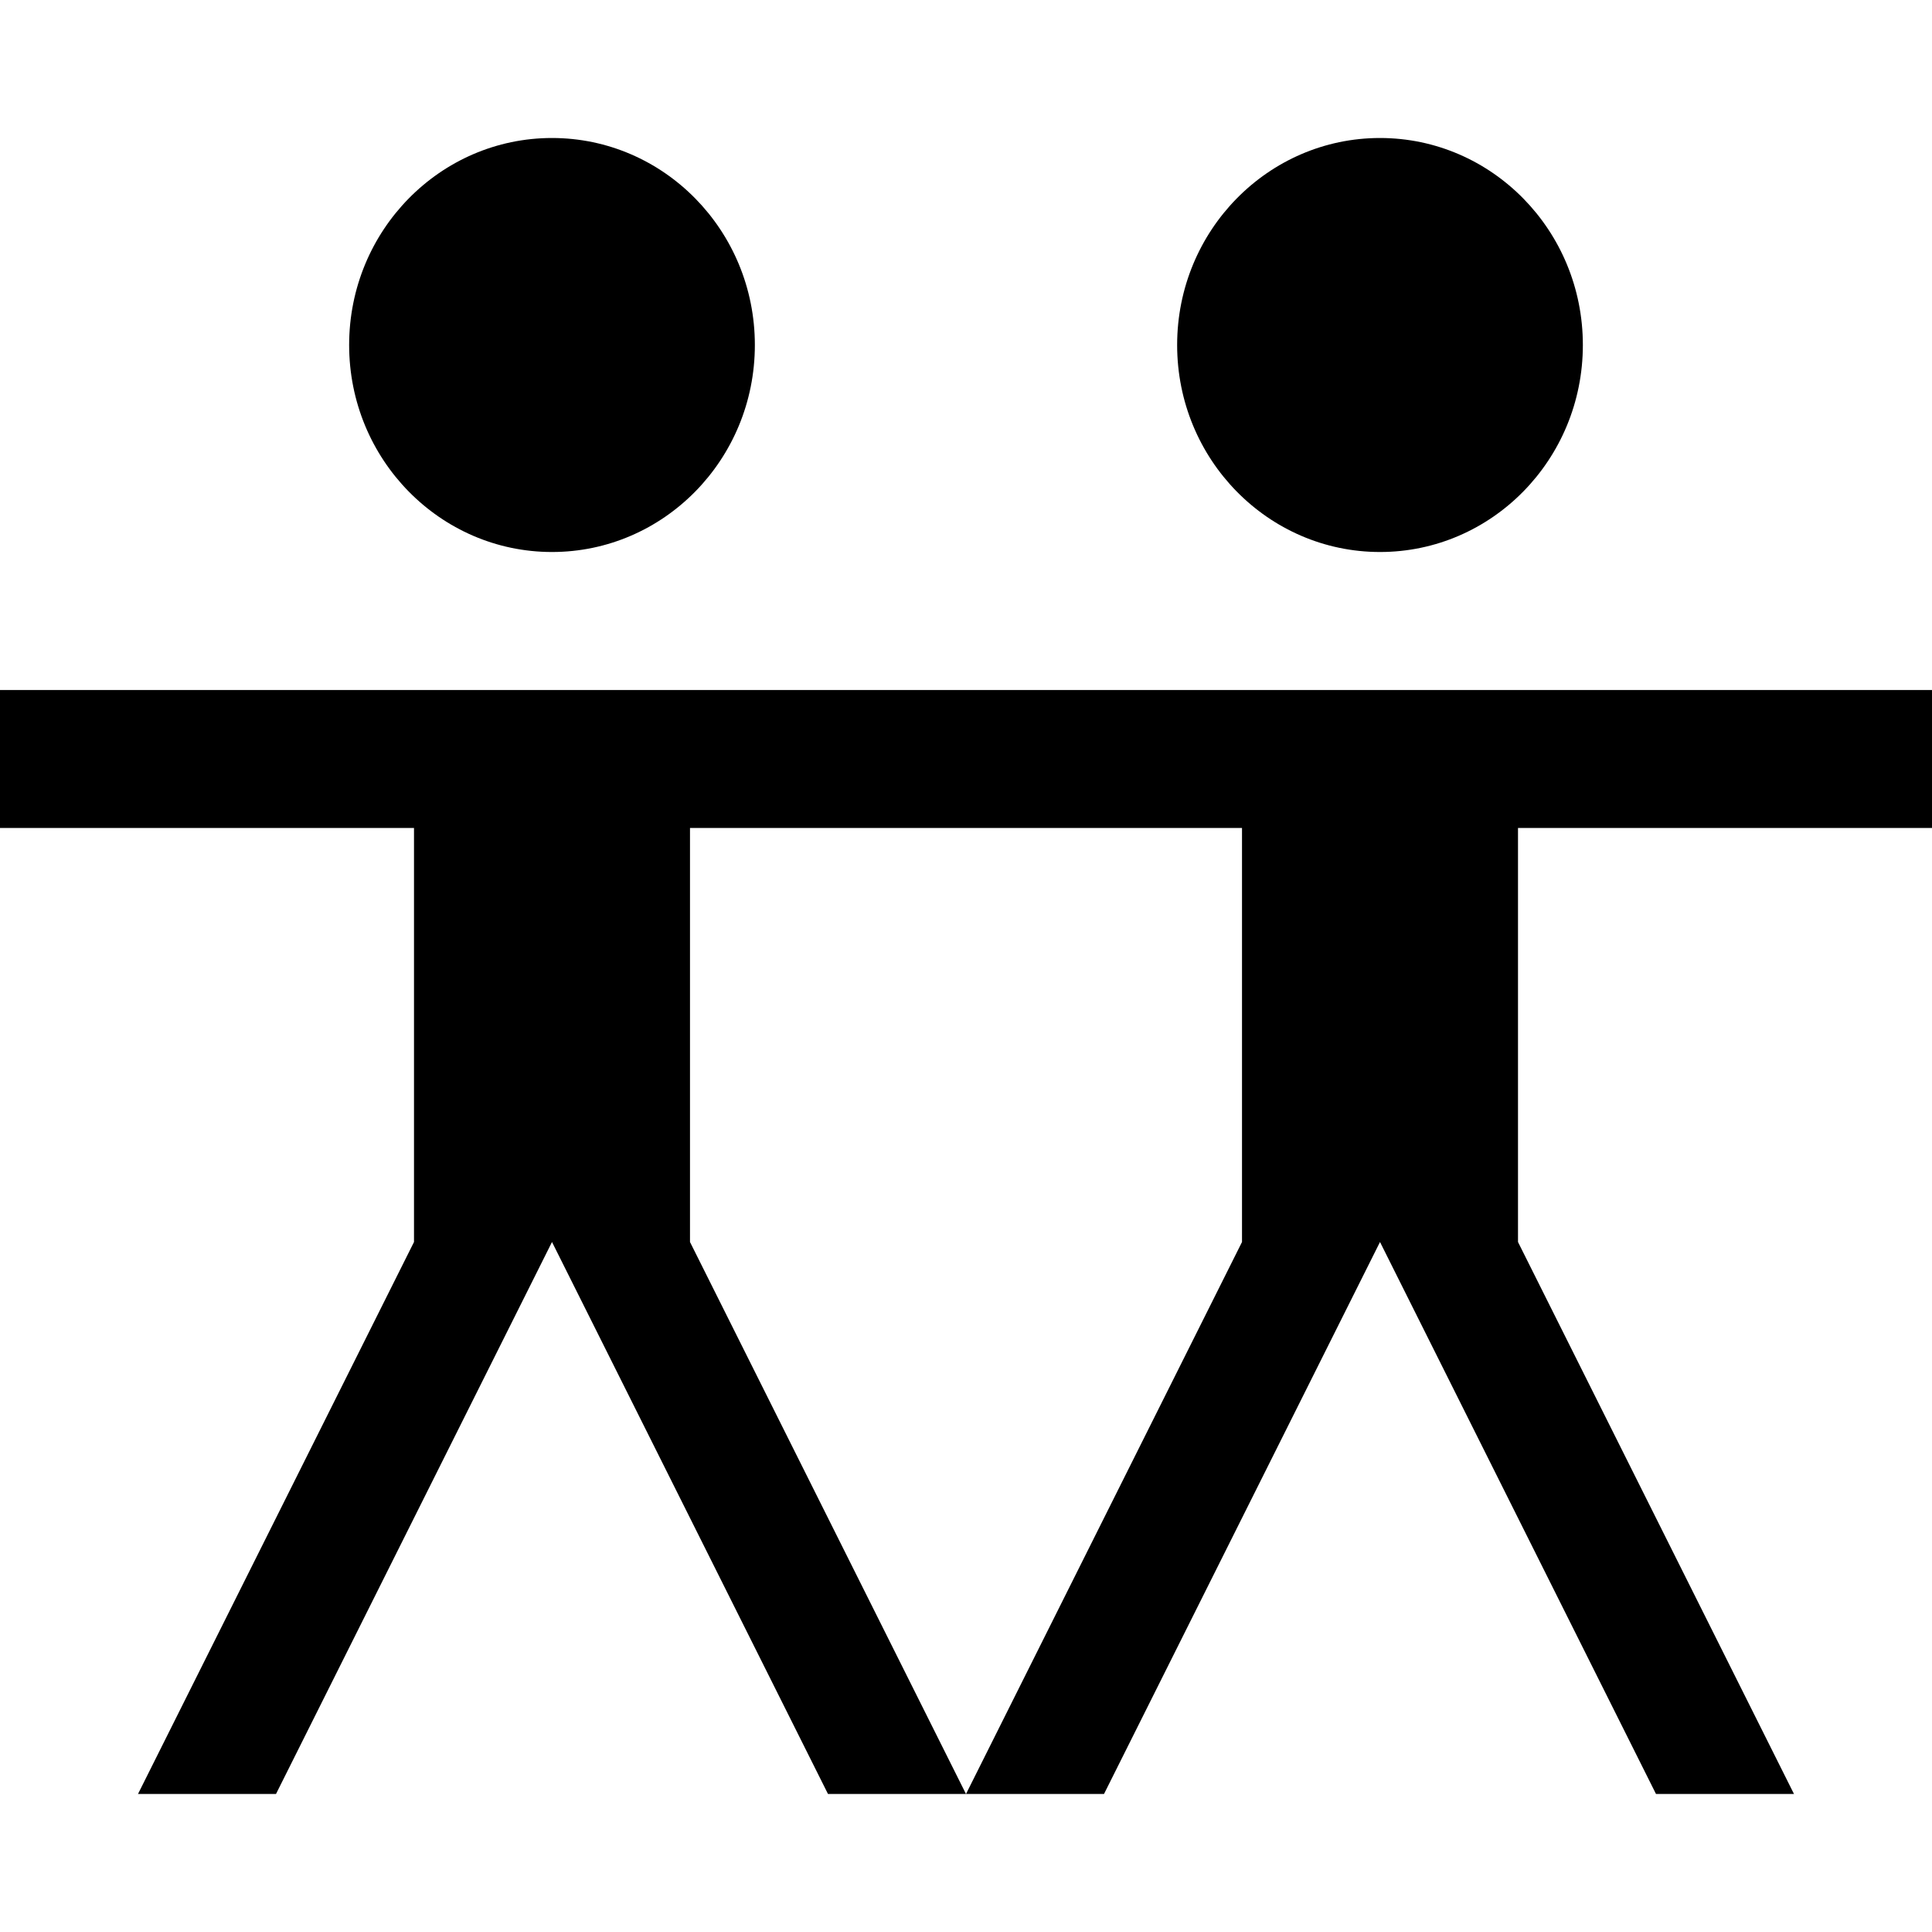
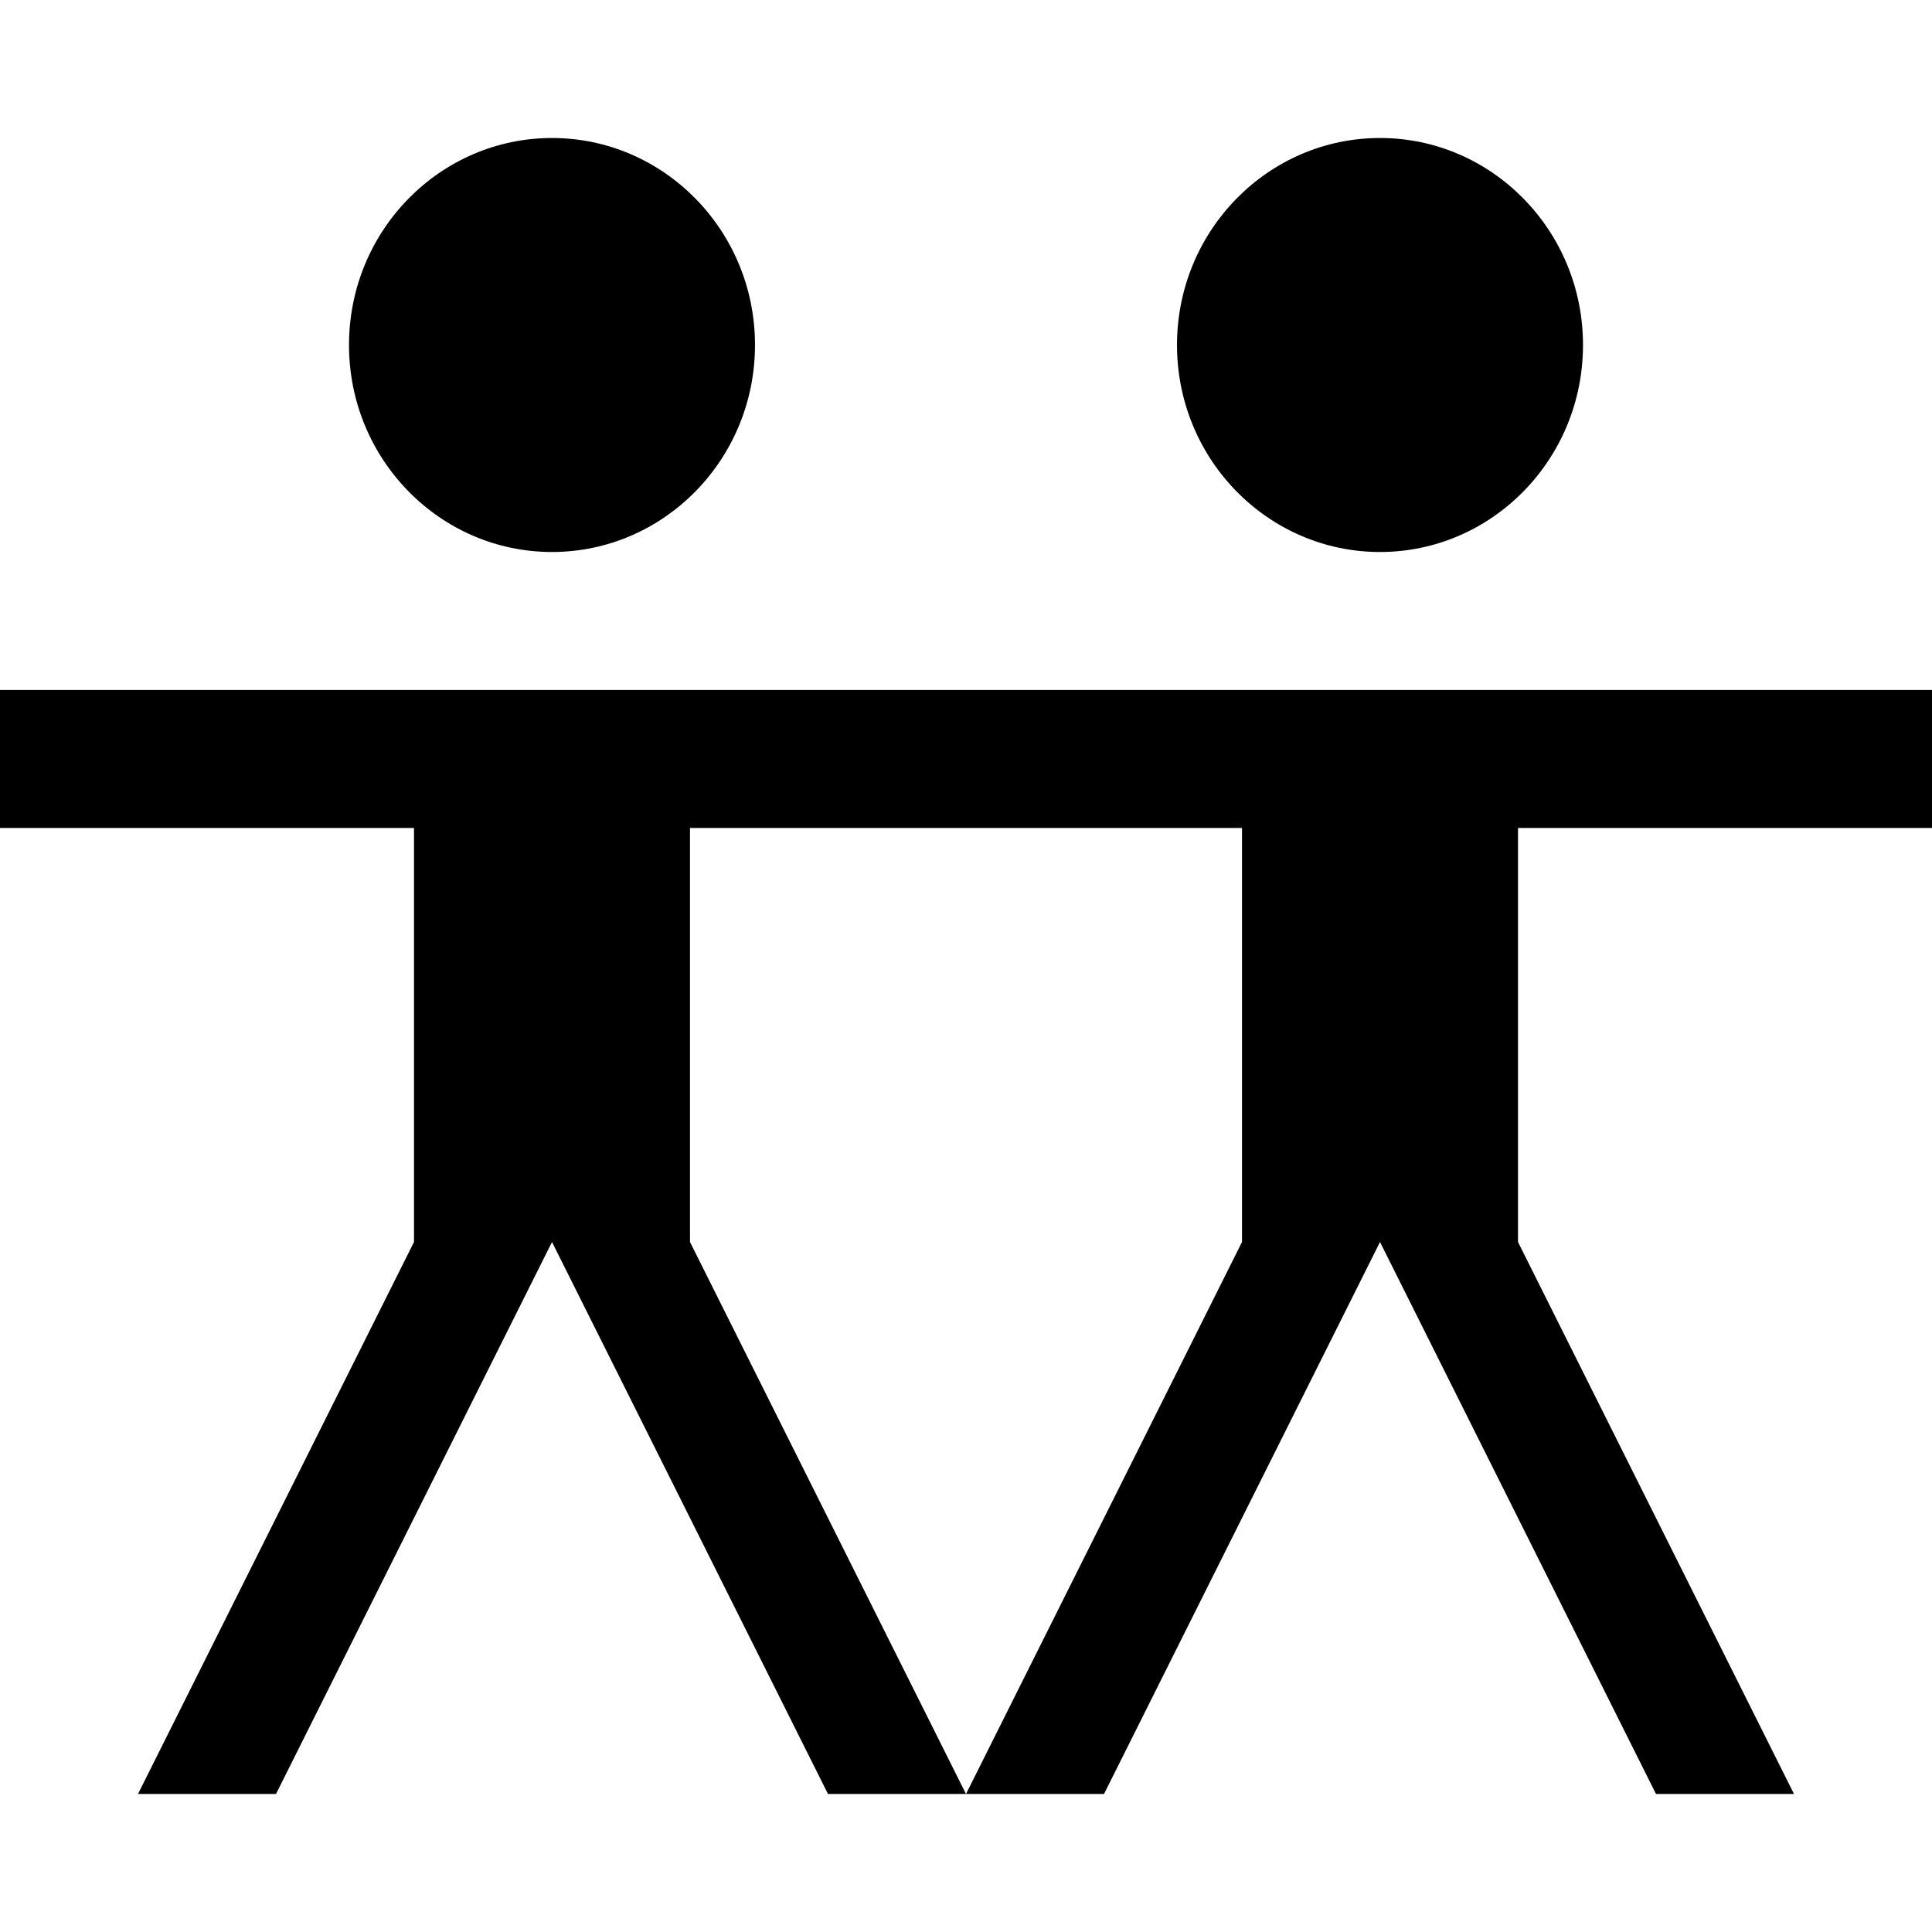
- <svg xmlns="http://www.w3.org/2000/svg" height="14" width="14">
-   <path d="m11.47,2.5c0,.83-.66,1.5-1.47,1.5s-1.47-.67-1.47-1.5S9.19,1,10,1s1.47.67,1.47,1.5zM3,6h2v3H3zm2.47-3.5C5.47,3.33,4.81,4,4,4s-1.47-.67-1.47-1.5S3.19,1,4,1s1.47.67,1.47,1.5zM0,5h7v1H0zm1,8,2-4h1l-2,4zm6,0L5,9H4l2,4zm2-7h2v3H9zM7,5h7v1H7zm0,8,2-4h1l-2,4zm6,0-2-4h-1l2,4z" fill-rule="evenodd" />
+ <svg xmlns="http://www.w3.org/2000/svg" height="14" width="14" version="1.1" id="svg835">
+   <defs id="defs839" />
+   <path d="M 0,5 V 6 H 3 V 9 L 1,13 H 2 L 4,9 6,13 H 7 L 5,9 V 6 h 2 2 v 3 l -2,4 h 1 l 2,-4 2,4 h 1 L 11,9 V 6 h 3 V 5 H 7 Z" id="path848" />
+   <path d="M 10,1 C 9.19,1 8.529,1.67 8.529,2.5 8.529,3.33 9.19,4 10,4 10.81,4 11.471,3.33 11.471,2.5 11.471,1.67 10.81,1 10,1 Z" id="path846" />
+   <path d="M 4,1 C 3.19,1 2.529,1.67 2.529,2.5 2.529,3.33 3.19,4 4,4 4.81,4 5.471,3.33 5.471,2.5 5.471,1.67 4.81,1 4,1 Z" id="path833" />
</svg>
